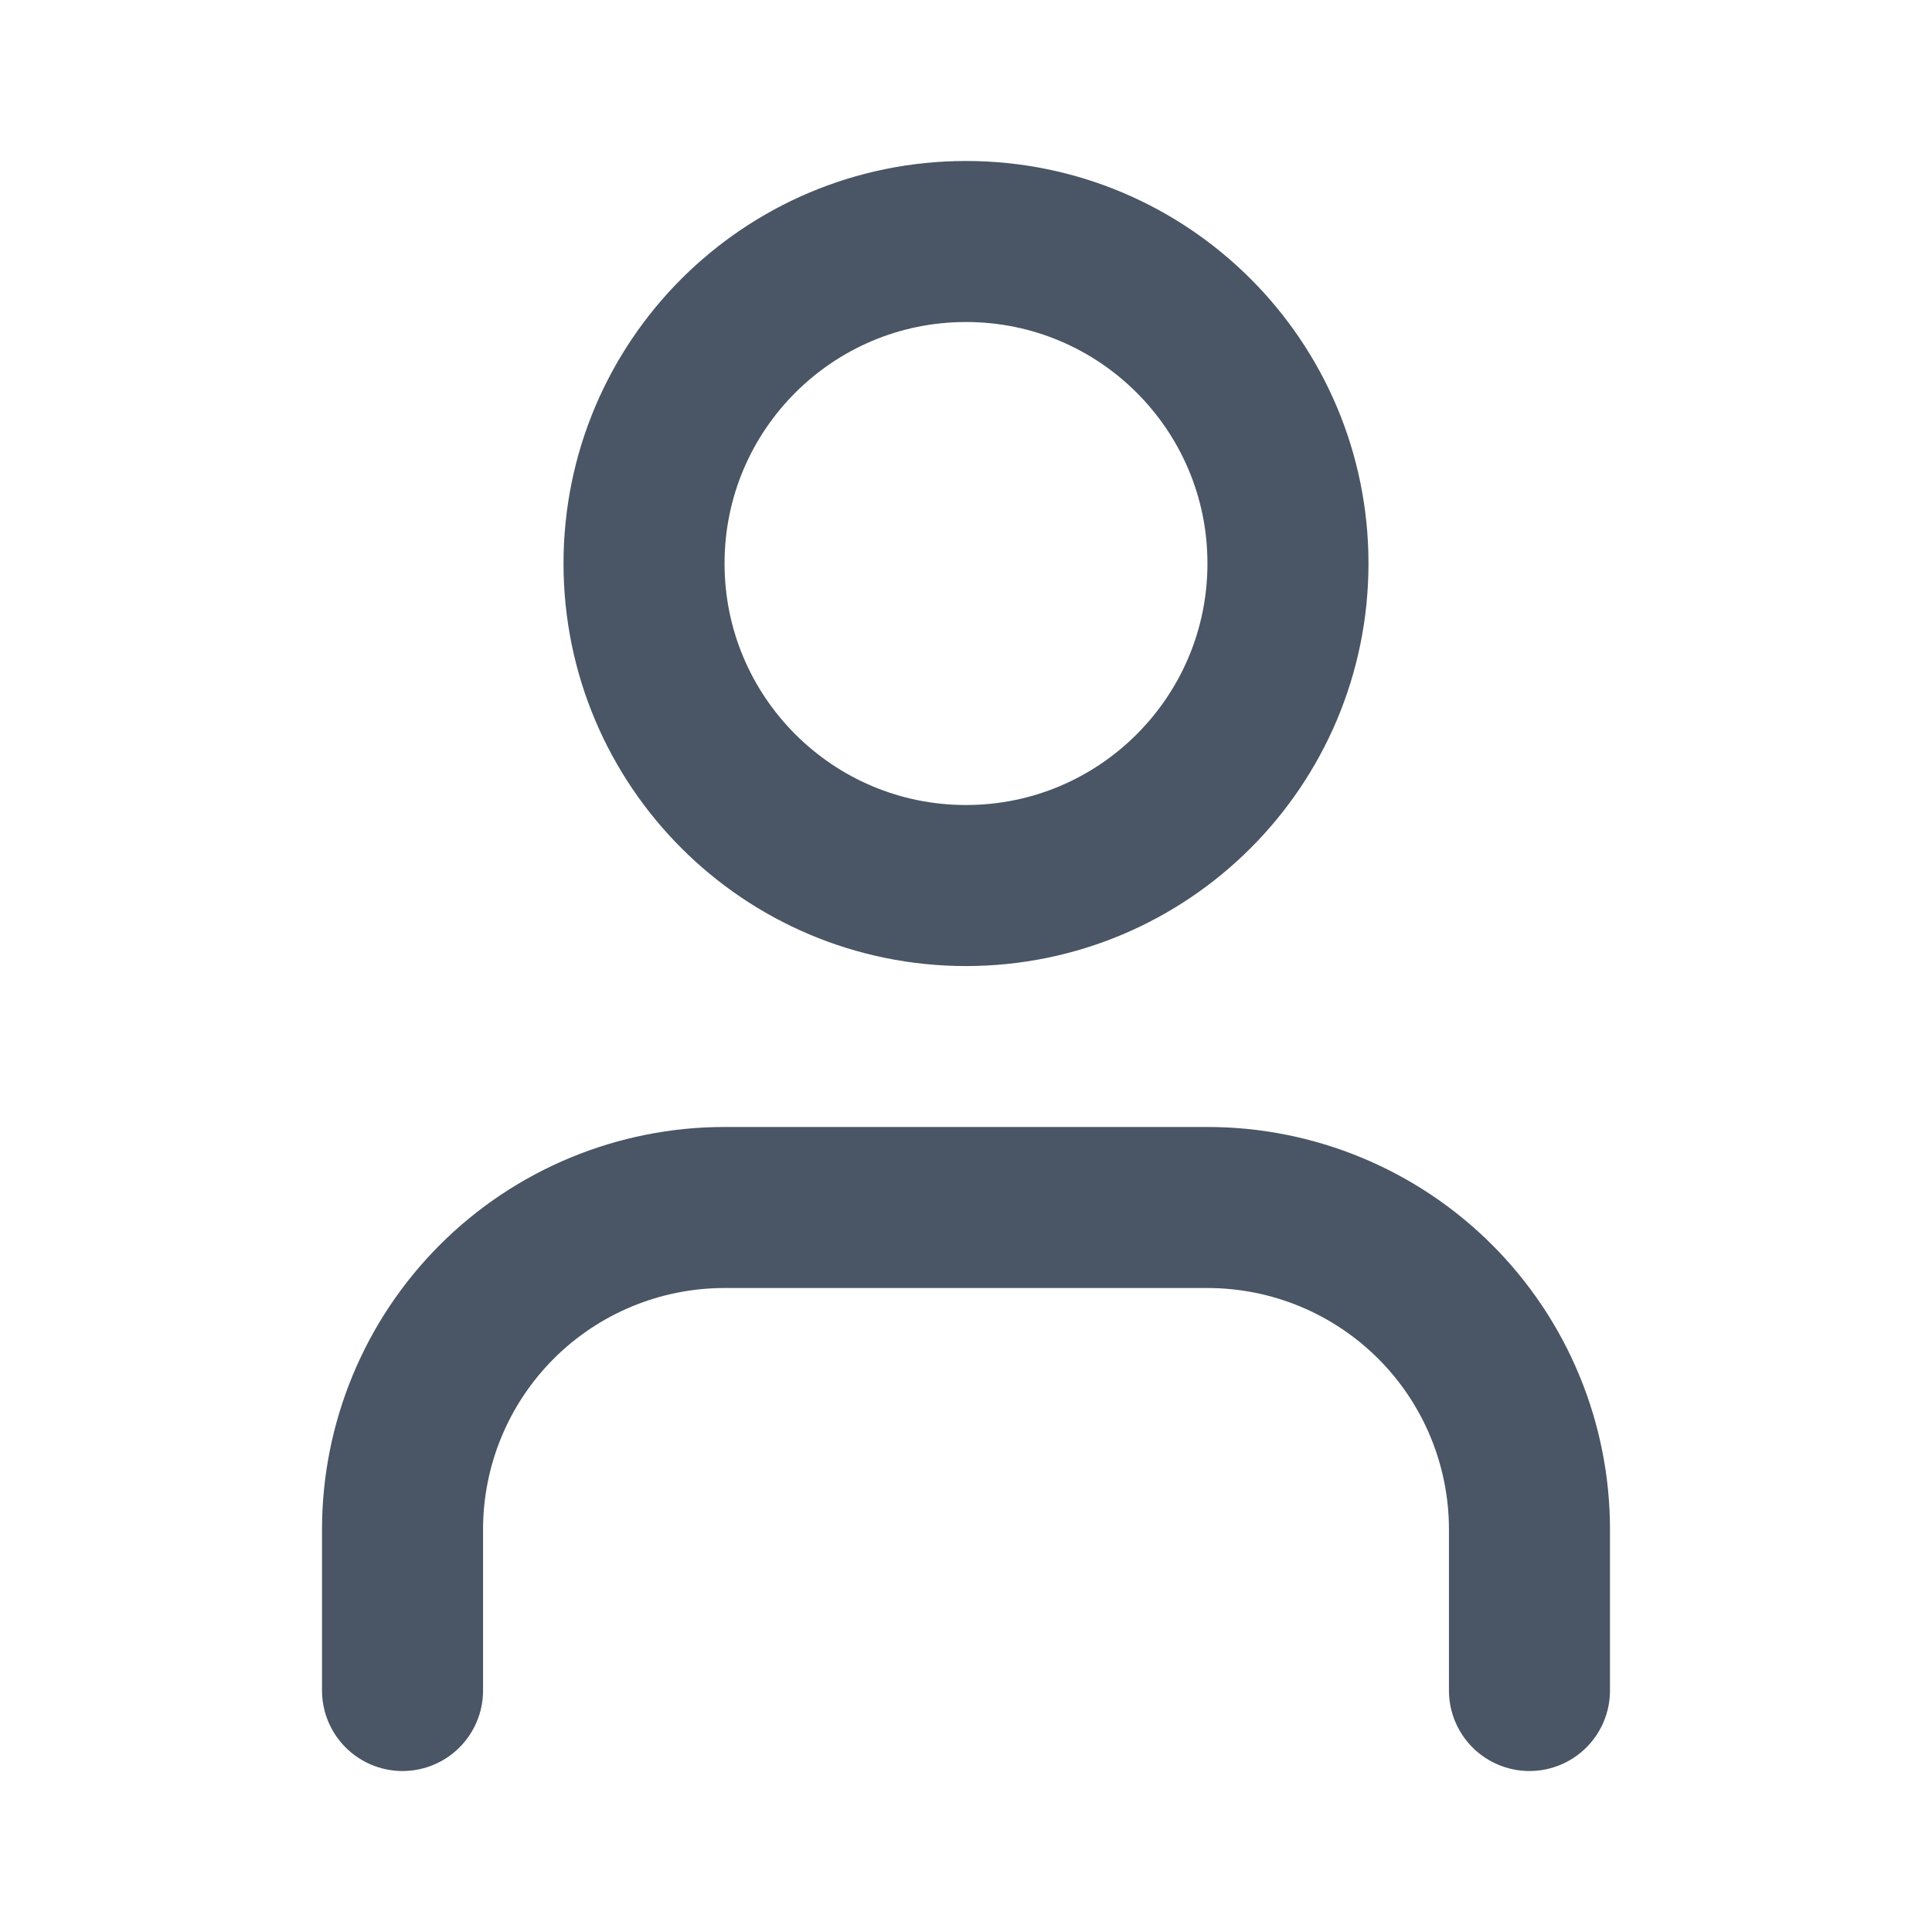
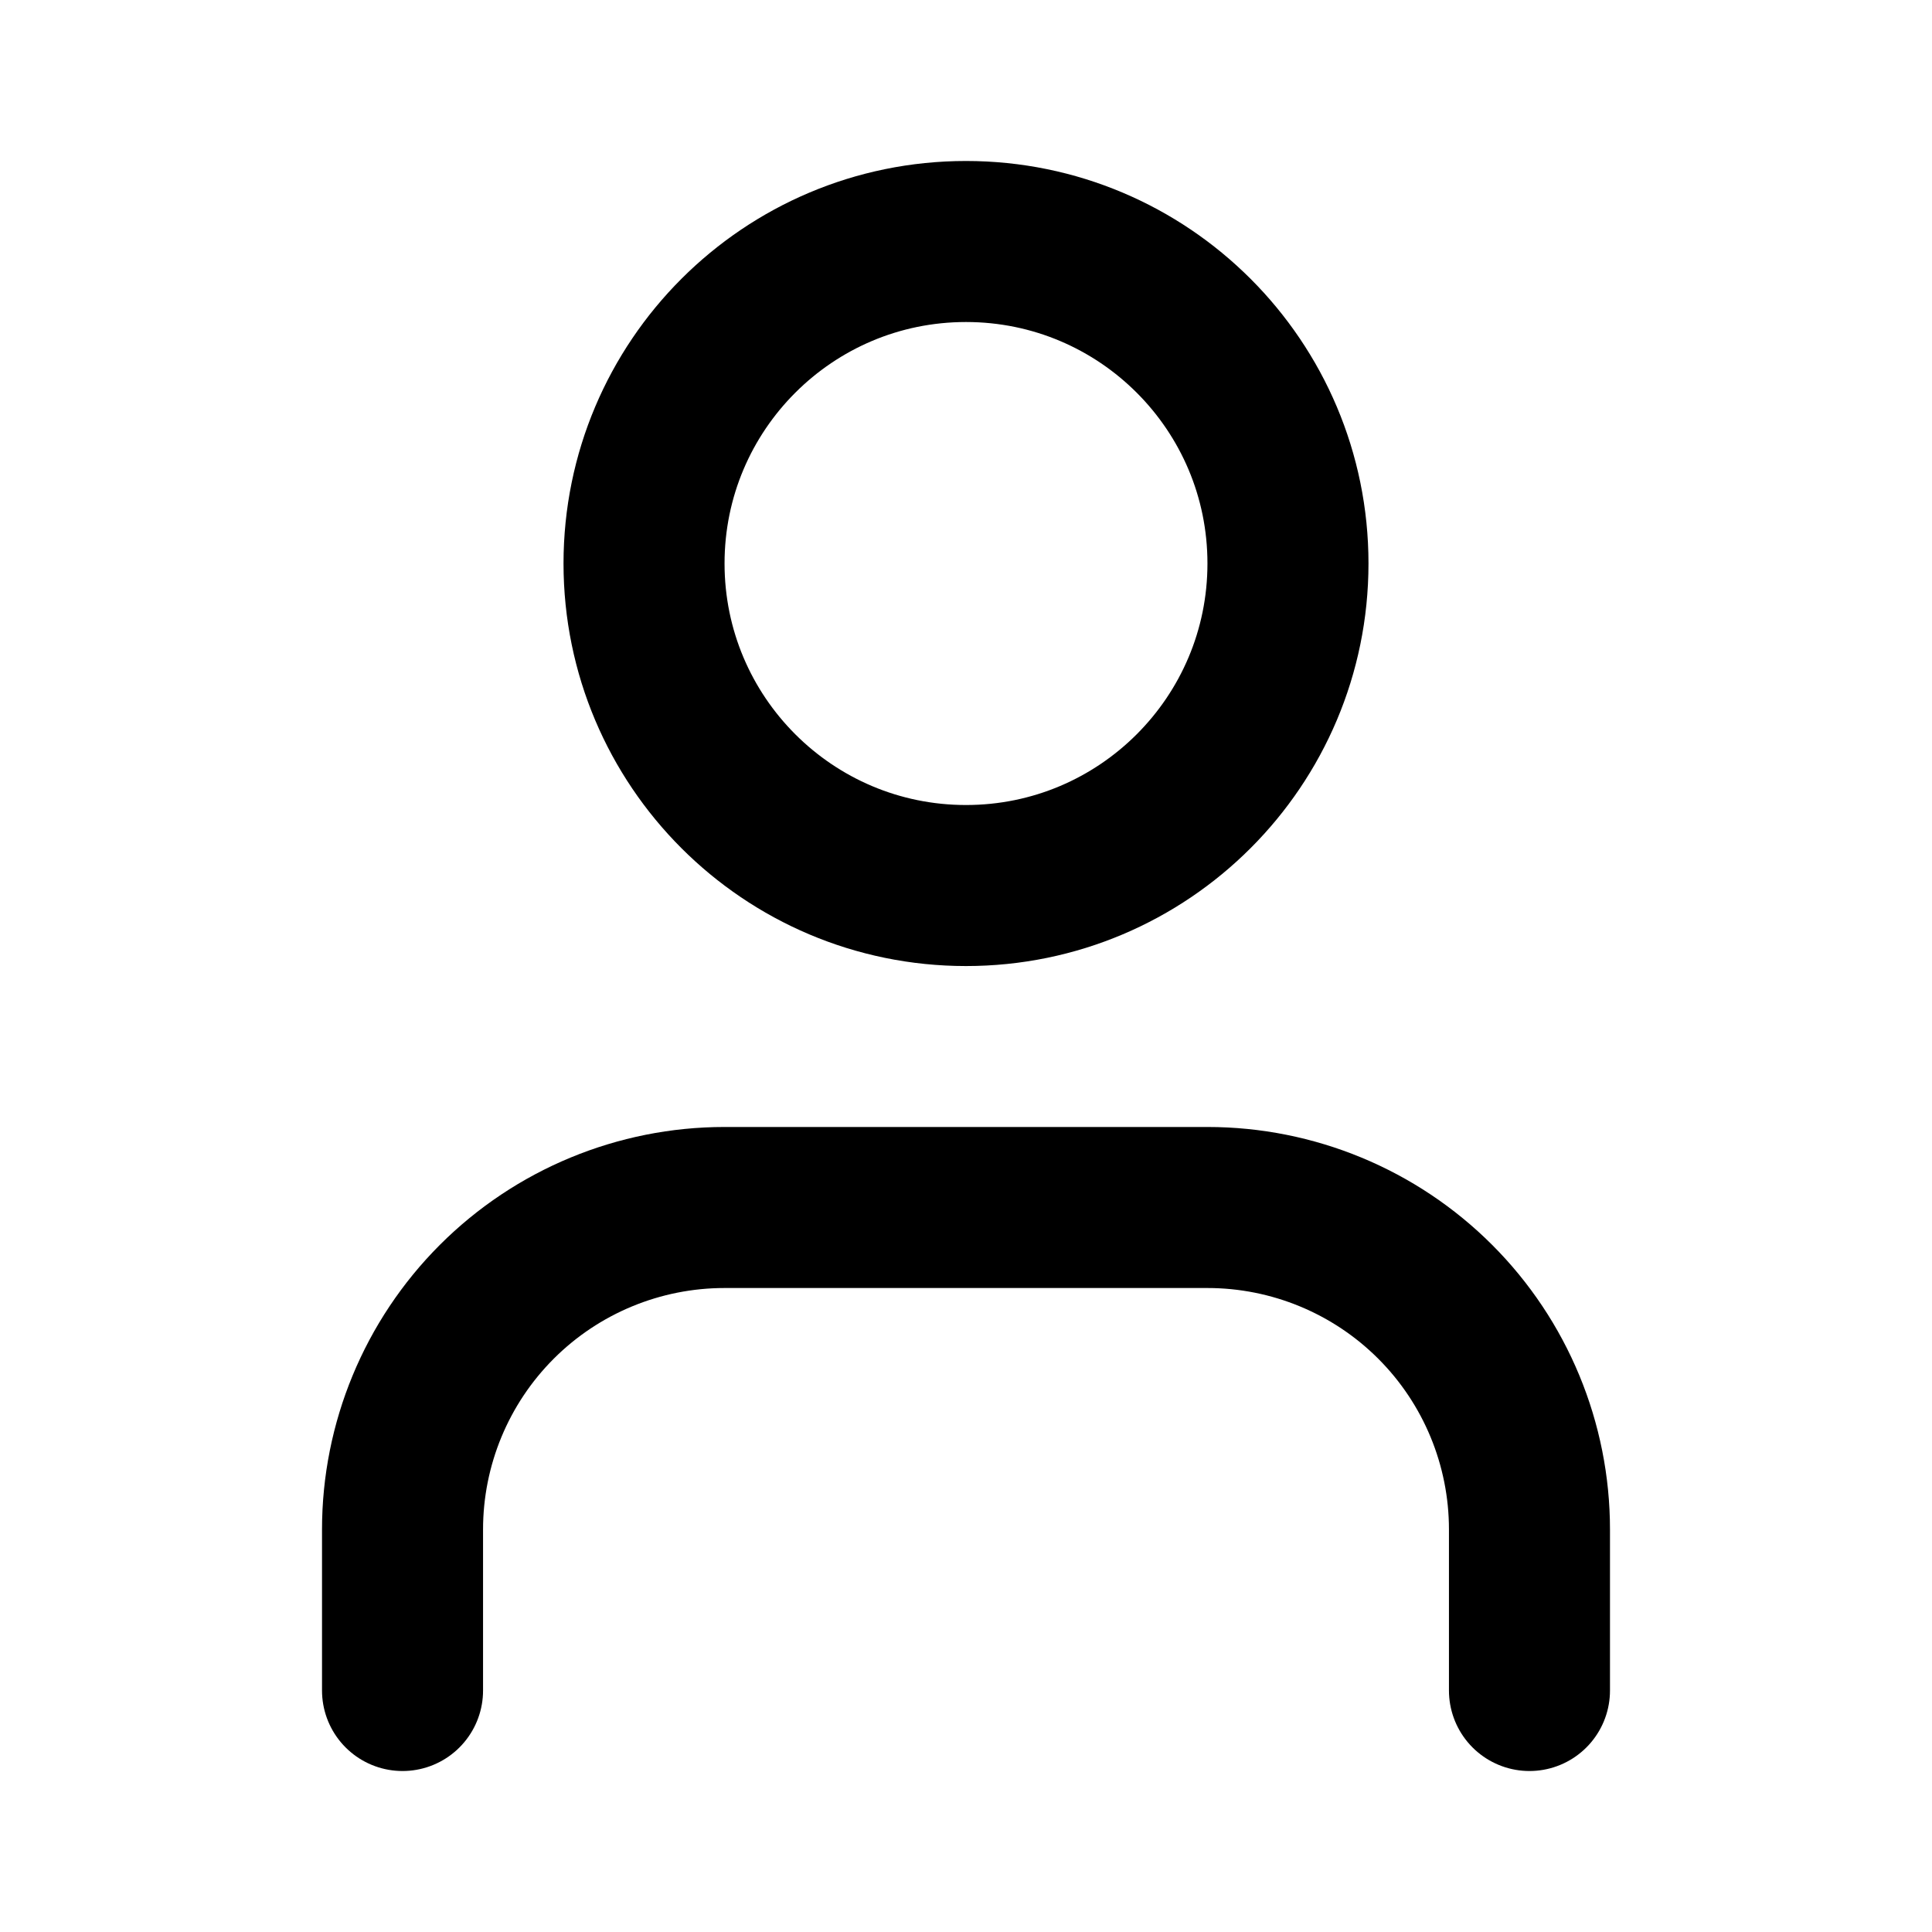
<svg xmlns="http://www.w3.org/2000/svg" width="20" height="20" viewBox="0 0 20 20" fill="none">
-   <path d="M15.833 17.5V15.833C15.833 14.949 15.482 14.101 14.857 13.476C14.232 12.851 13.384 12.5 12.5 12.5H7.5C6.616 12.5 5.768 12.851 5.143 13.476C4.518 14.101 4.167 14.949 4.167 15.833V17.5" stroke="#4A5565" stroke-width="1.667" stroke-linecap="round" stroke-linejoin="round" />
-   <path d="M10 9.167C11.841 9.167 13.333 7.674 13.333 5.833C13.333 3.992 11.841 2.5 10 2.5C8.159 2.5 6.667 3.992 6.667 5.833C6.667 7.674 8.159 9.167 10 9.167Z" stroke="#4A5565" stroke-width="1.667" stroke-linecap="round" stroke-linejoin="round" />
+   <path d="M15.833 17.5V15.833C15.833 14.949 15.482 14.101 14.857 13.476C14.232 12.851 13.384 12.5 12.5 12.5H7.5C6.616 12.5 5.768 12.851 5.143 13.476C4.518 14.101 4.167 14.949 4.167 15.833V17.5" stroke="currentColor" stroke-width="1.667" stroke-linecap="round" stroke-linejoin="round" />
+   <path d="M10 9.167C11.841 9.167 13.333 7.674 13.333 5.833C13.333 3.992 11.841 2.5 10 2.5C8.159 2.5 6.667 3.992 6.667 5.833C6.667 7.674 8.159 9.167 10 9.167Z" stroke="currentColor" stroke-width="1.667" stroke-linecap="round" stroke-linejoin="round" />
</svg>
